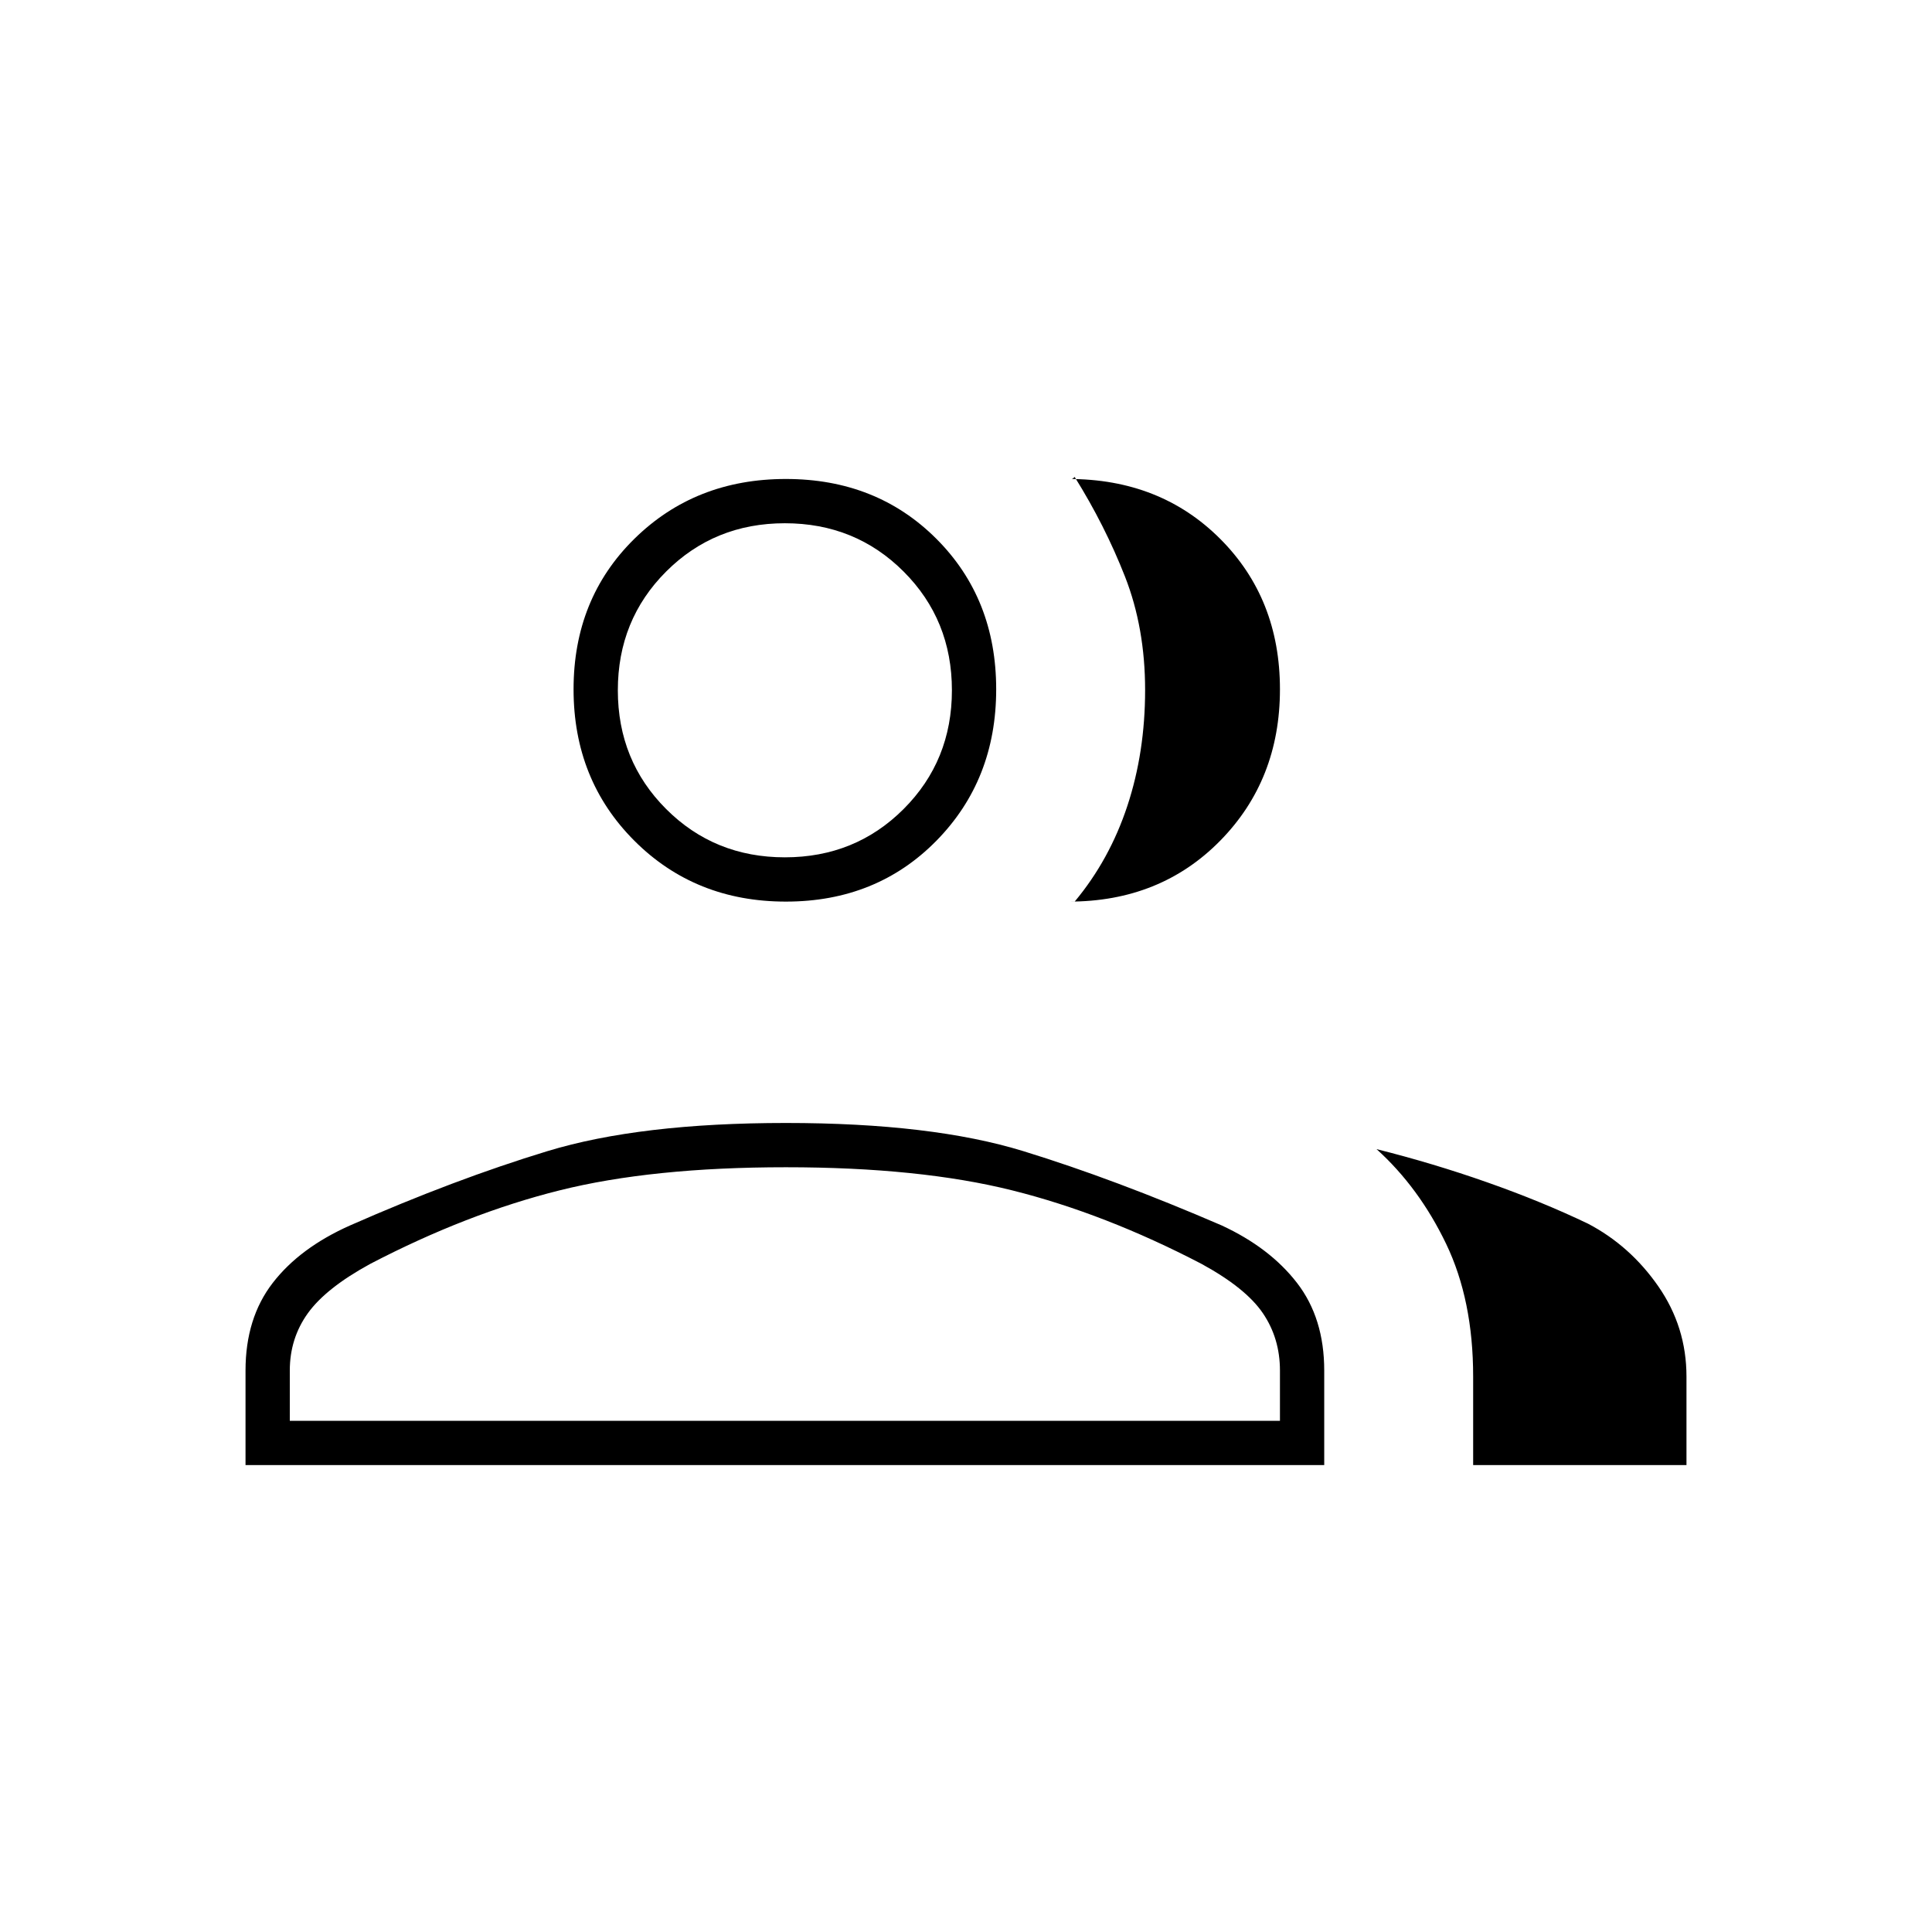
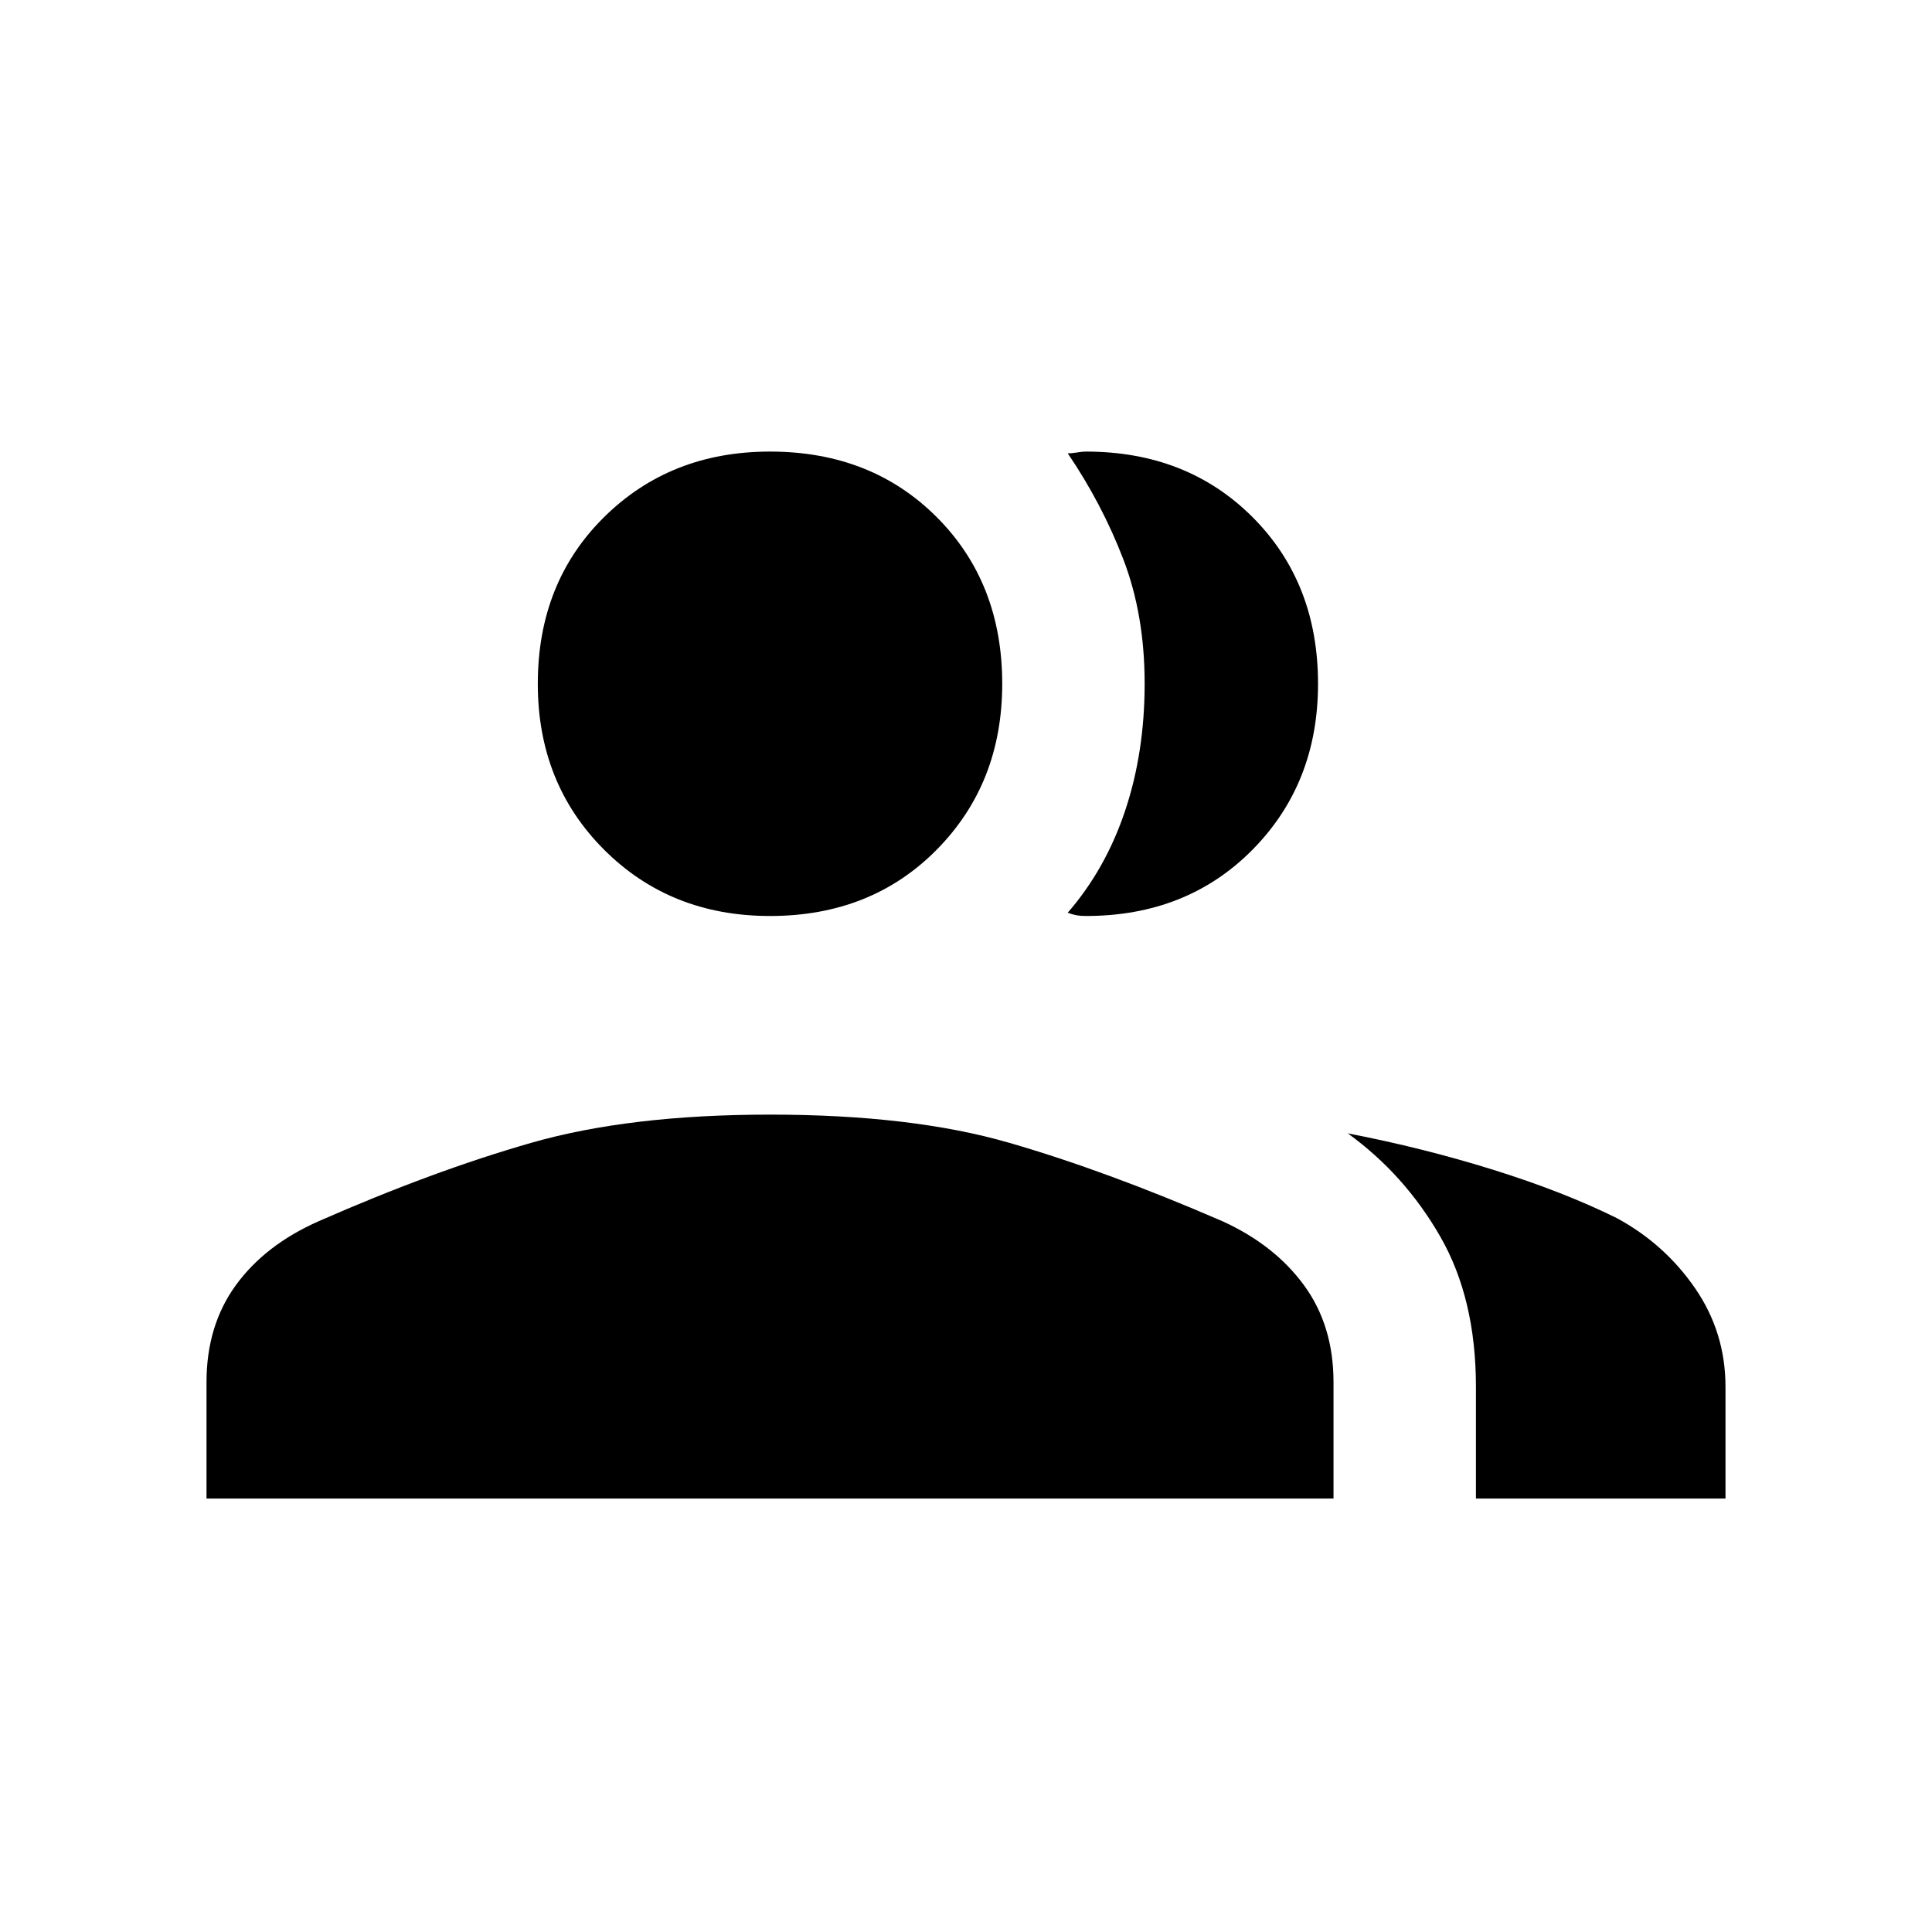
<svg xmlns="http://www.w3.org/2000/svg" height="48" viewBox="0 -960 960 960" width="48">
-   <path d="M122-232v-47q0-26 13.5-43.5t38.445-28.587Q226-374 272-388q46-14 118.5-14t118 14q45.5 14 98.555 36.913Q631-340 644.5-322.5T658-279v47H122Zm610 0v-44q0-38-13.447-65.982T684-389q28 7 55 16.5t50.04 20.524Q810-341 824-320.84q14 20.161 14 44.84v44H732ZM390.5-512q-45.05 0-75.275-30.225Q285-572.45 285-617.5q0-45.05 30.225-74.775Q345.45-722 390.5-722q45.05 0 74.775 29.725Q495-662.55 495-617.5q0 45.05-29.725 75.275Q435.55-512 390.5-512ZM636-617.5q0 45.05-29.725 75.275Q576.55-512 531.143-512H534q17.321-20.763 26.161-47.505Q569-586.247 569-617.124 569-648 559-673.5 549-699 534-723q-1 1-1.5 1H531q45.55 0 75.275 29.725Q636-662.55 636-617.5ZM144-254h492v-25q0-16-8.5-28.5T597-332q-48-25-94-36.5T390.5-380Q324-380 278-368.5T184-332q-22 12-31 24.5t-9 28.5v25Zm246-280q35 0 59-24t24-59q0-35-24-59t-59-24q-35 0-59 24t-24 59q0 35 24 59t59 24Zm0 280Zm0-363Z" />
+   <path d="M102.615-215.384v-57.847q0-28.077 14.538-48.115 14.539-20.039 41.112-31.798 56.889-25.01 105.773-39.01 48.885-14 118.577-14 70.462 0 118.846 14 48.385 14 106.043 39.01 25.804 11.759 40.458 31.798 14.653 20.038 14.653 48.115v57.847h-560Zm630.77 0v-55.539q0-43.769-17.729-74.64-17.728-30.871-45.964-51.283 37.462 7.23 72.308 18.115 34.846 10.885 61.308 23.962 23.769 12.846 38.923 34.815 15.154 21.97 15.154 49.031v55.539h-124Zm-350.77-289.462q-49.5 0-82.442-32.942-32.943-32.943-32.943-82.443 0-50.269 32.943-82.827 32.942-32.558 82.442-32.558 50.27 0 82.827 32.558Q498-670.5 498-620.231q0 49.5-32.558 82.443-32.557 32.942-82.827 32.942Zm272.308-115.385q0 49.5-32.557 82.443-32.558 32.942-82.827 32.942-2.539 0-4.5-.346-1.962-.346-4.501-1.269 18.863-21.741 28.547-50.735 9.684-28.994 9.684-63.13t-10.577-61.713q-10.577-27.577-27.654-52.73 1.77.076 4.501-.385 2.73-.462 4.5-.462 50.269 0 82.827 32.558 32.557 32.558 32.557 82.827Z" />
</svg>
